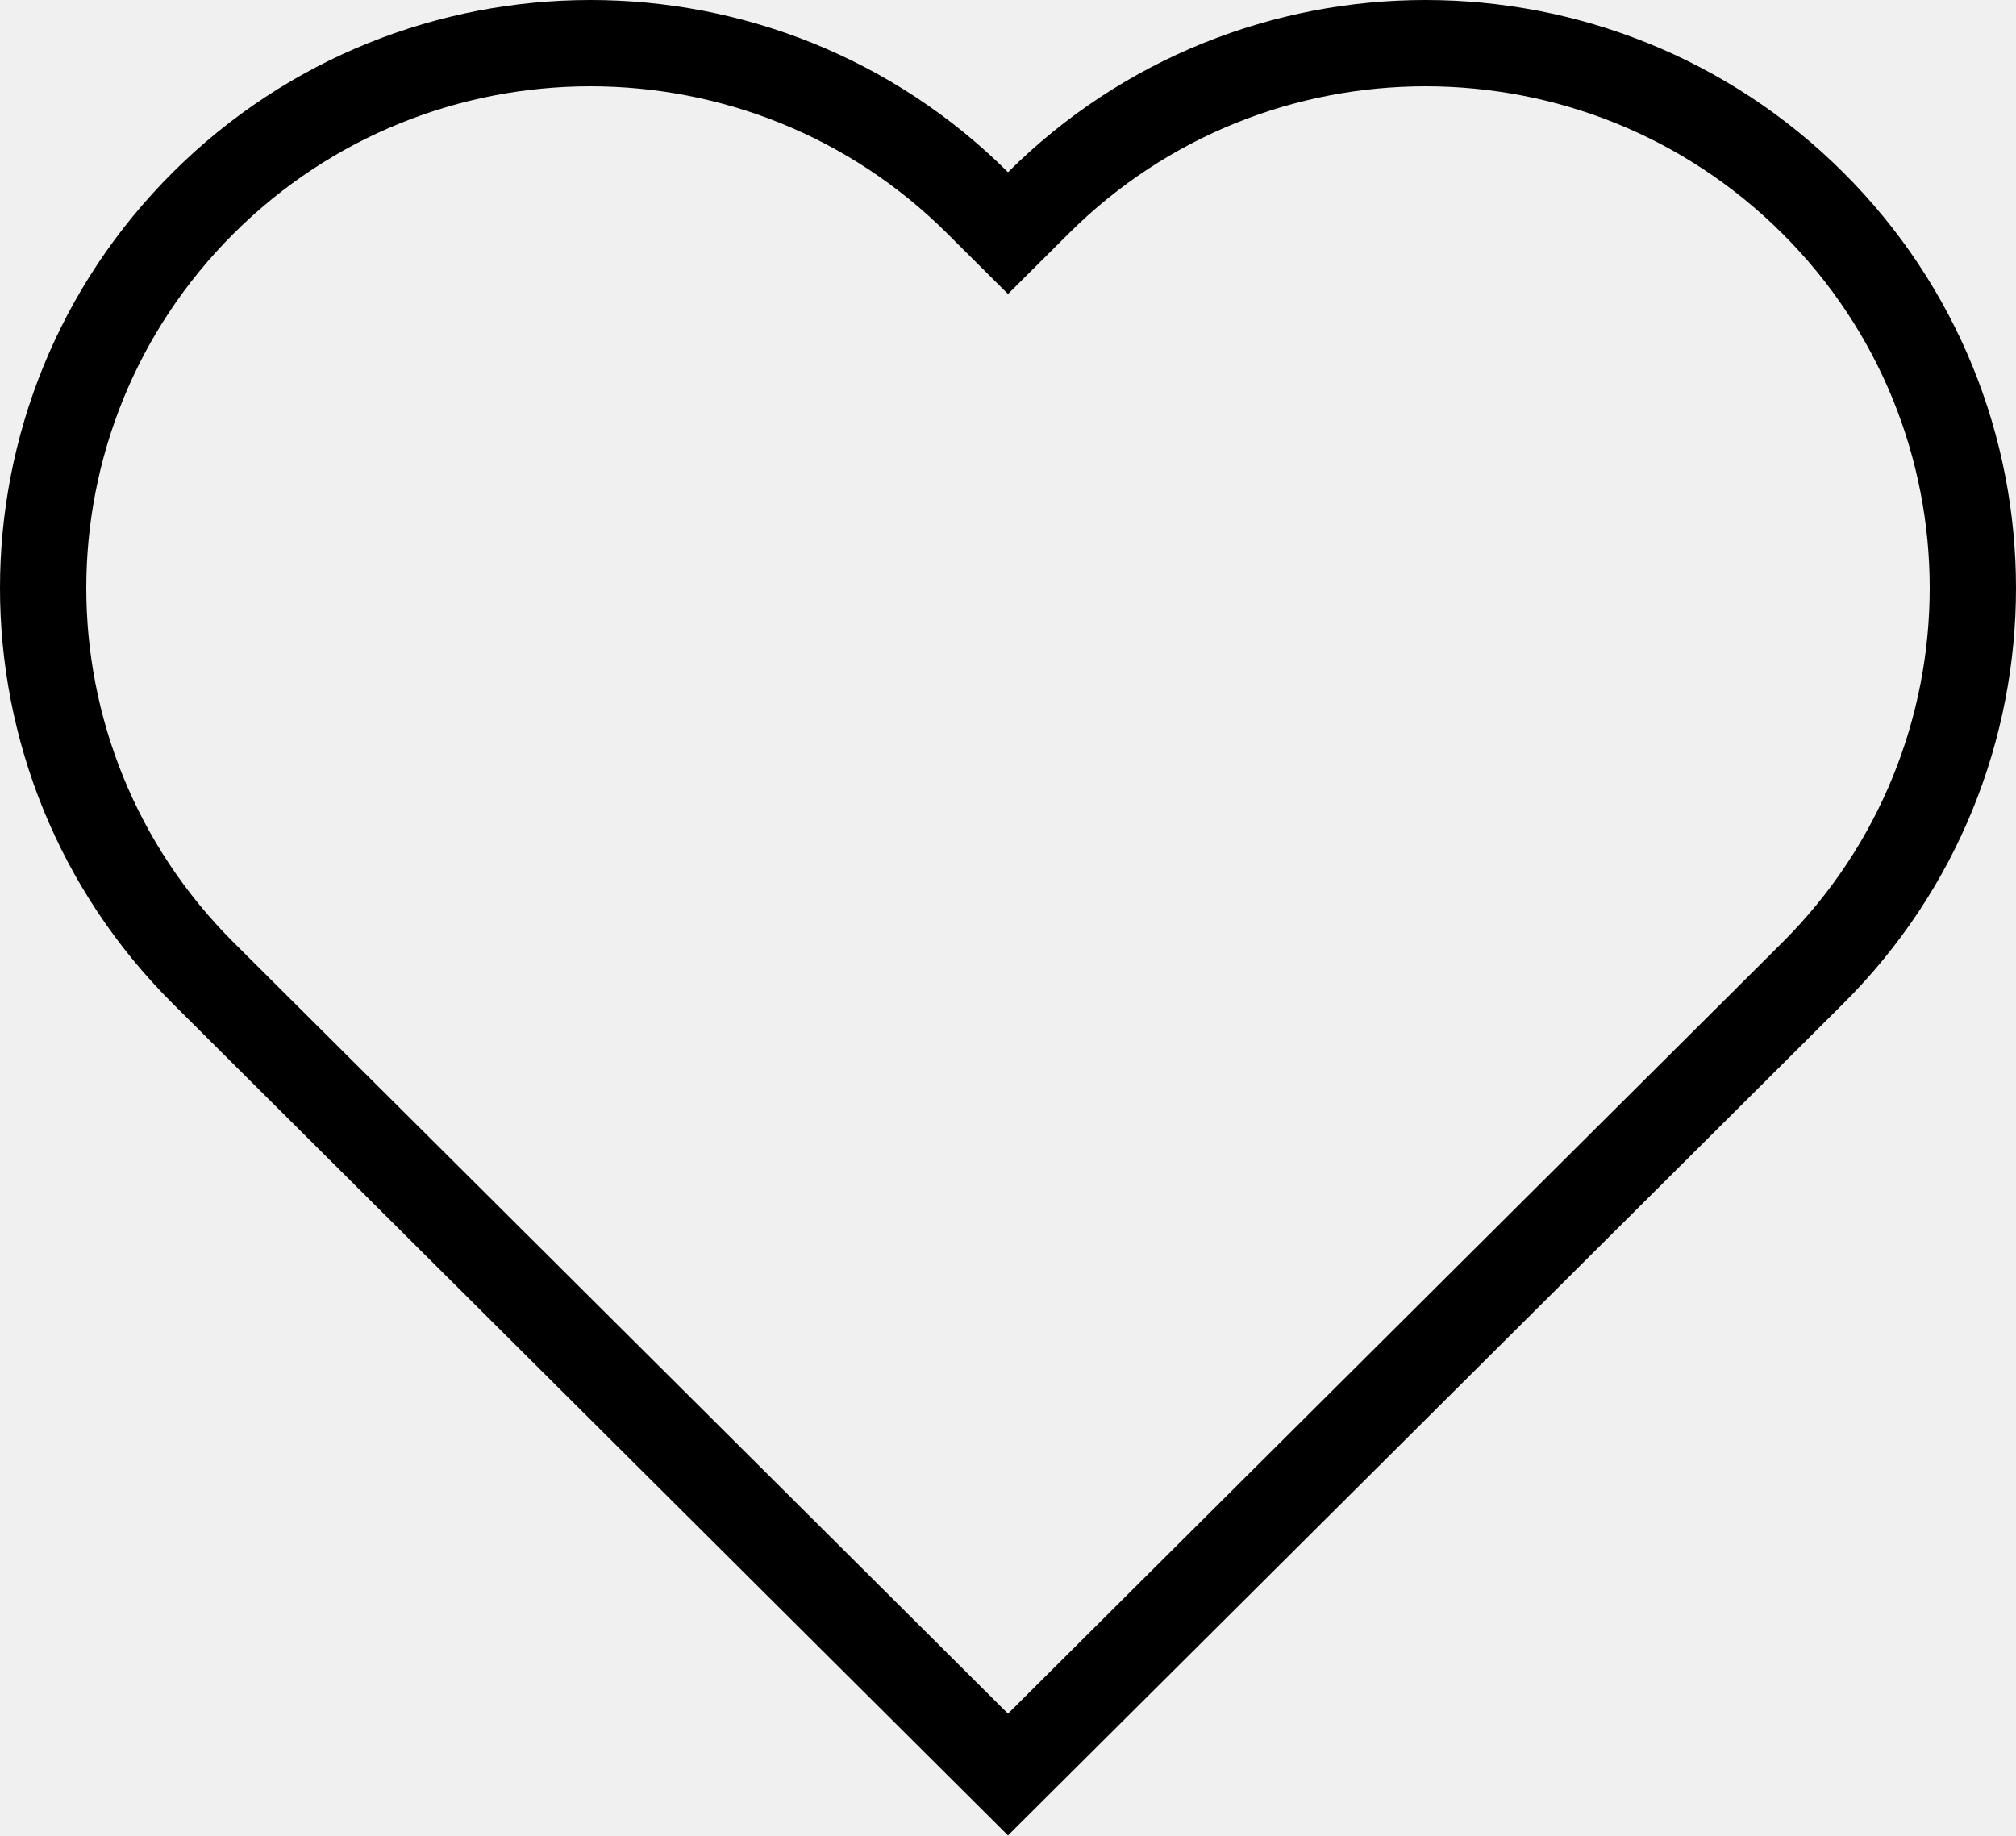
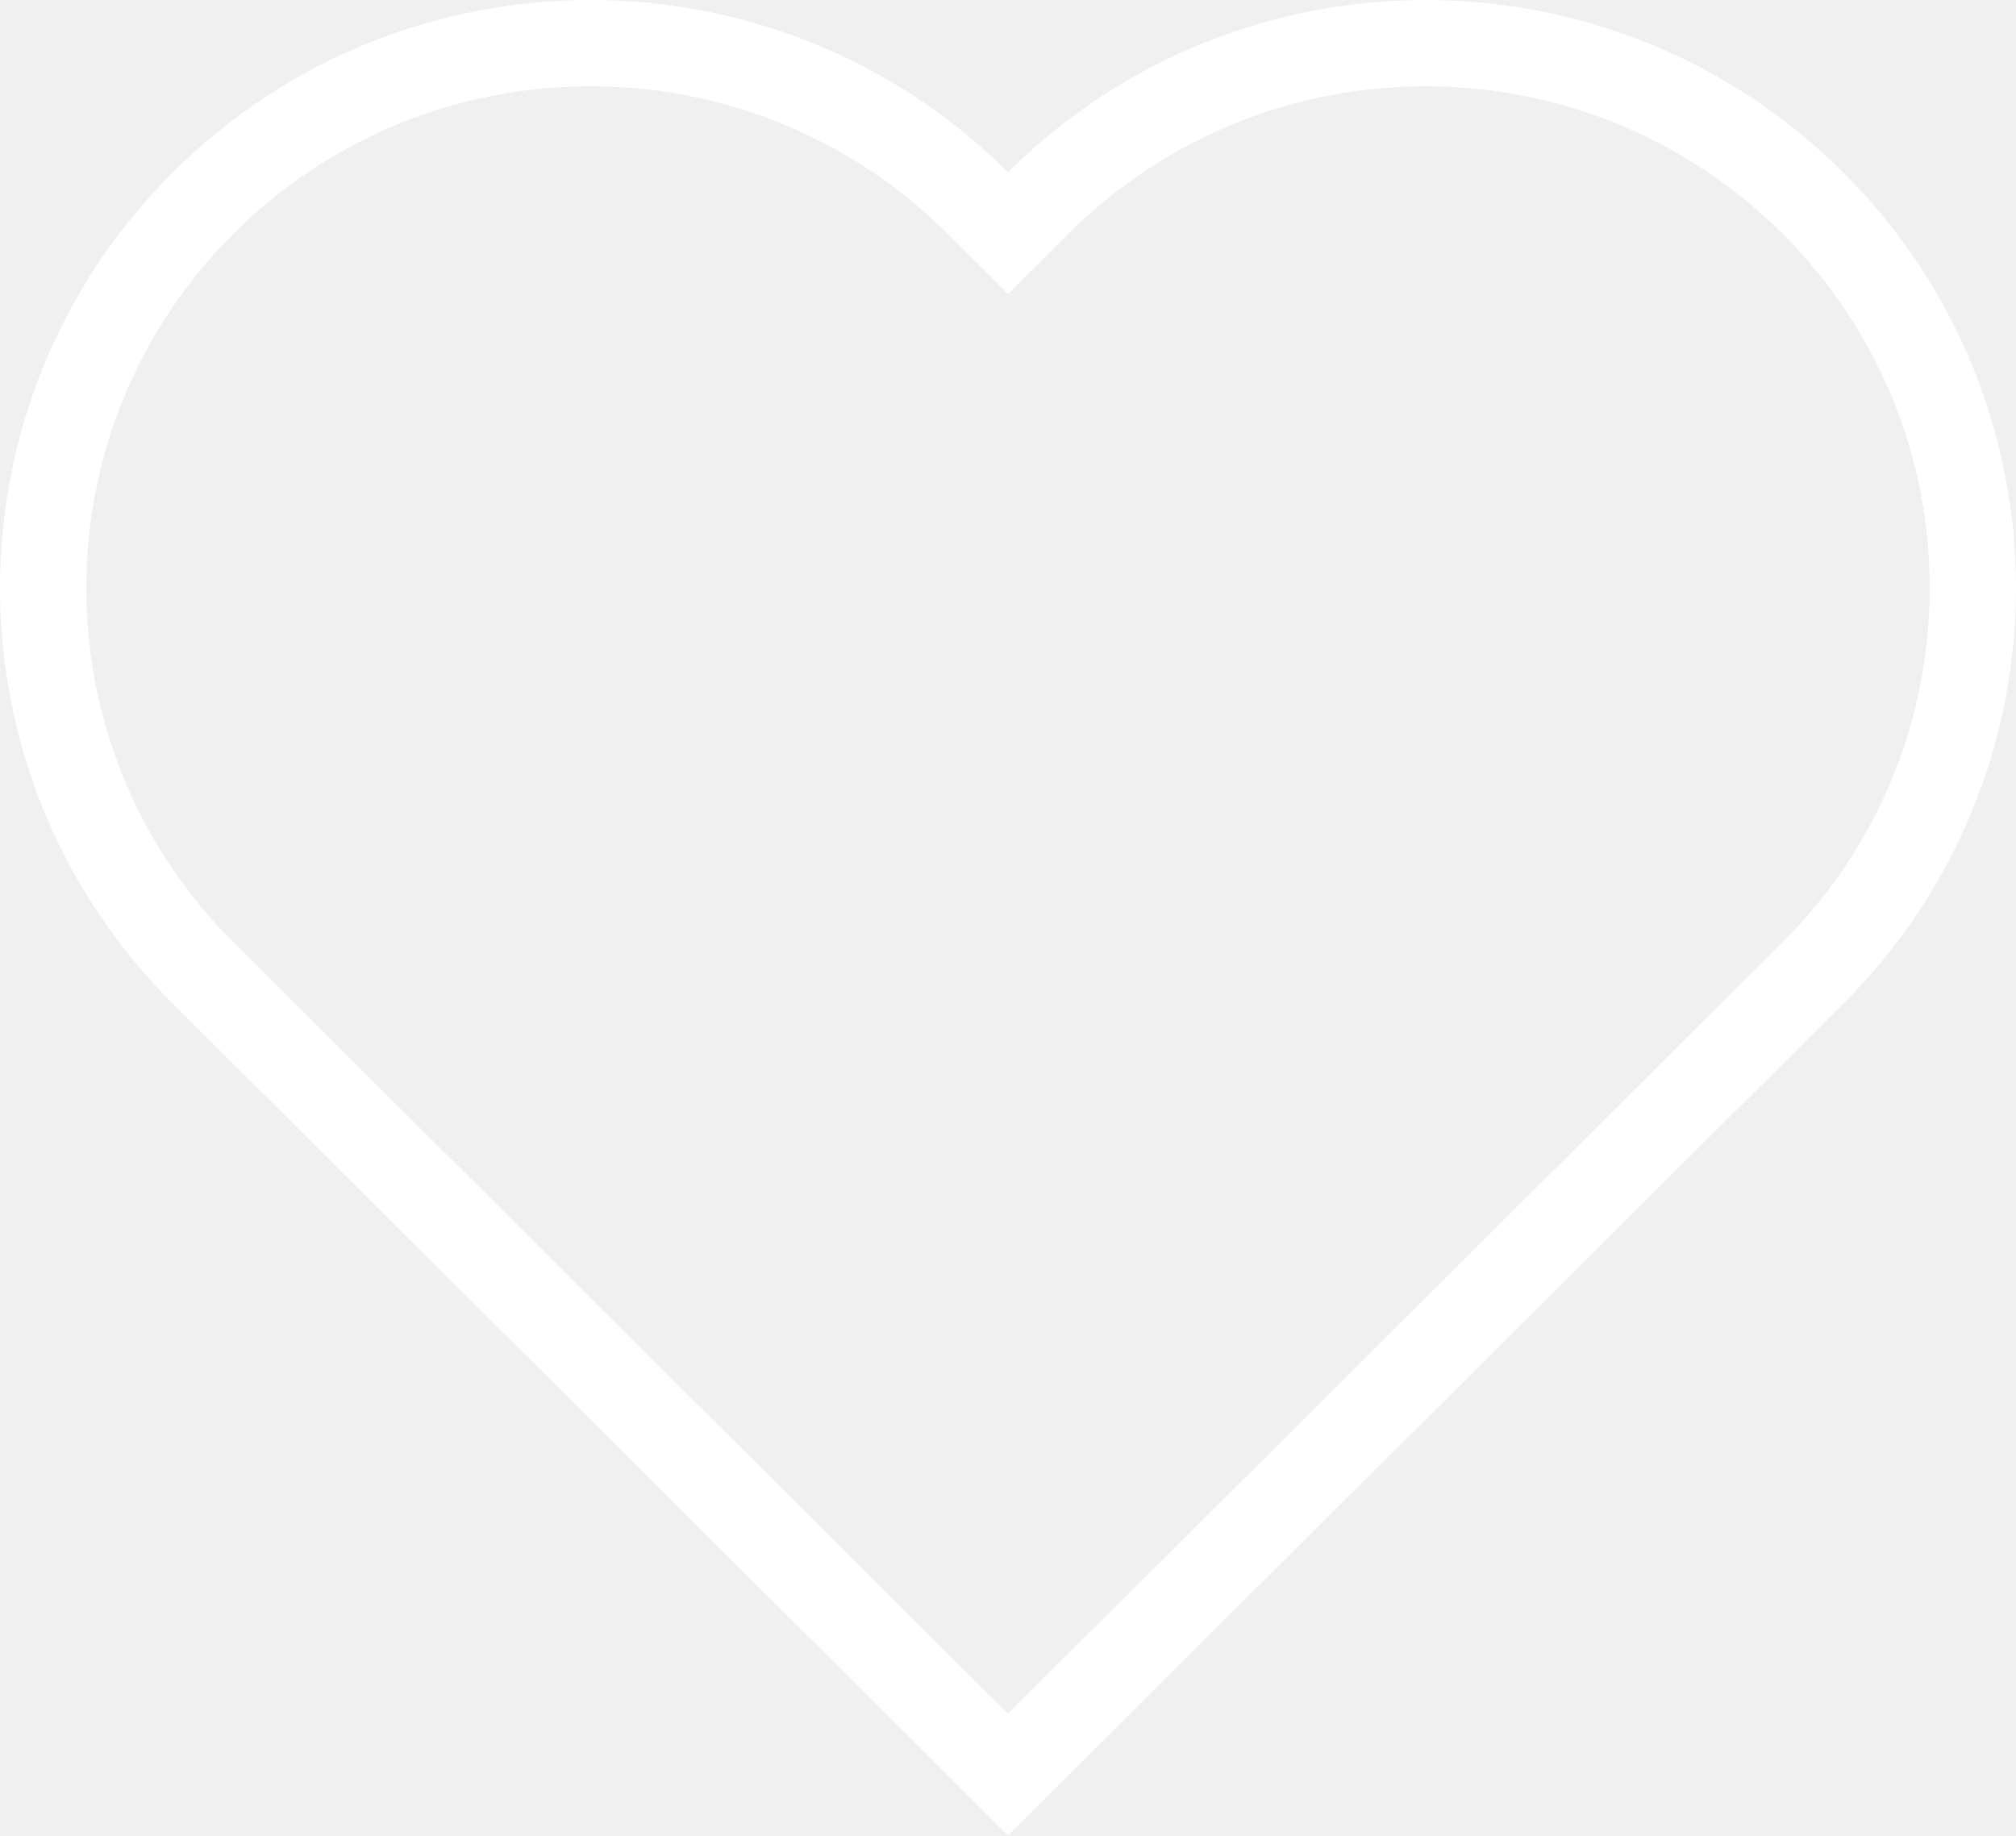
<svg xmlns="http://www.w3.org/2000/svg" width="257" height="234" viewBox="0 0 257 234" fill="none">
-   <path d="M124.619 25.855L128.5 29.72L132.381 25.855C159.631 -1.285 203.822 -1.285 231.072 25.855C258.309 52.982 258.309 96.955 231.072 124.082L128.5 226.238L25.928 124.082C-1.309 96.955 -1.309 52.982 25.928 25.855C53.178 -1.285 97.369 -1.285 124.619 25.855Z" stroke="black" stroke-width="11" />
+   <path stroke="white" d="M124.619 25.855L128.5 29.72L132.381 25.855C159.631 -1.285 203.822 -1.285 231.072 25.855C258.309 52.982 258.309 96.955 231.072 124.082L128.5 226.238L25.928 124.082C-1.309 96.955 -1.309 52.982 25.928 25.855C53.178 -1.285 97.369 -1.285 124.619 25.855Z" stroke-width="11" />
</svg>
